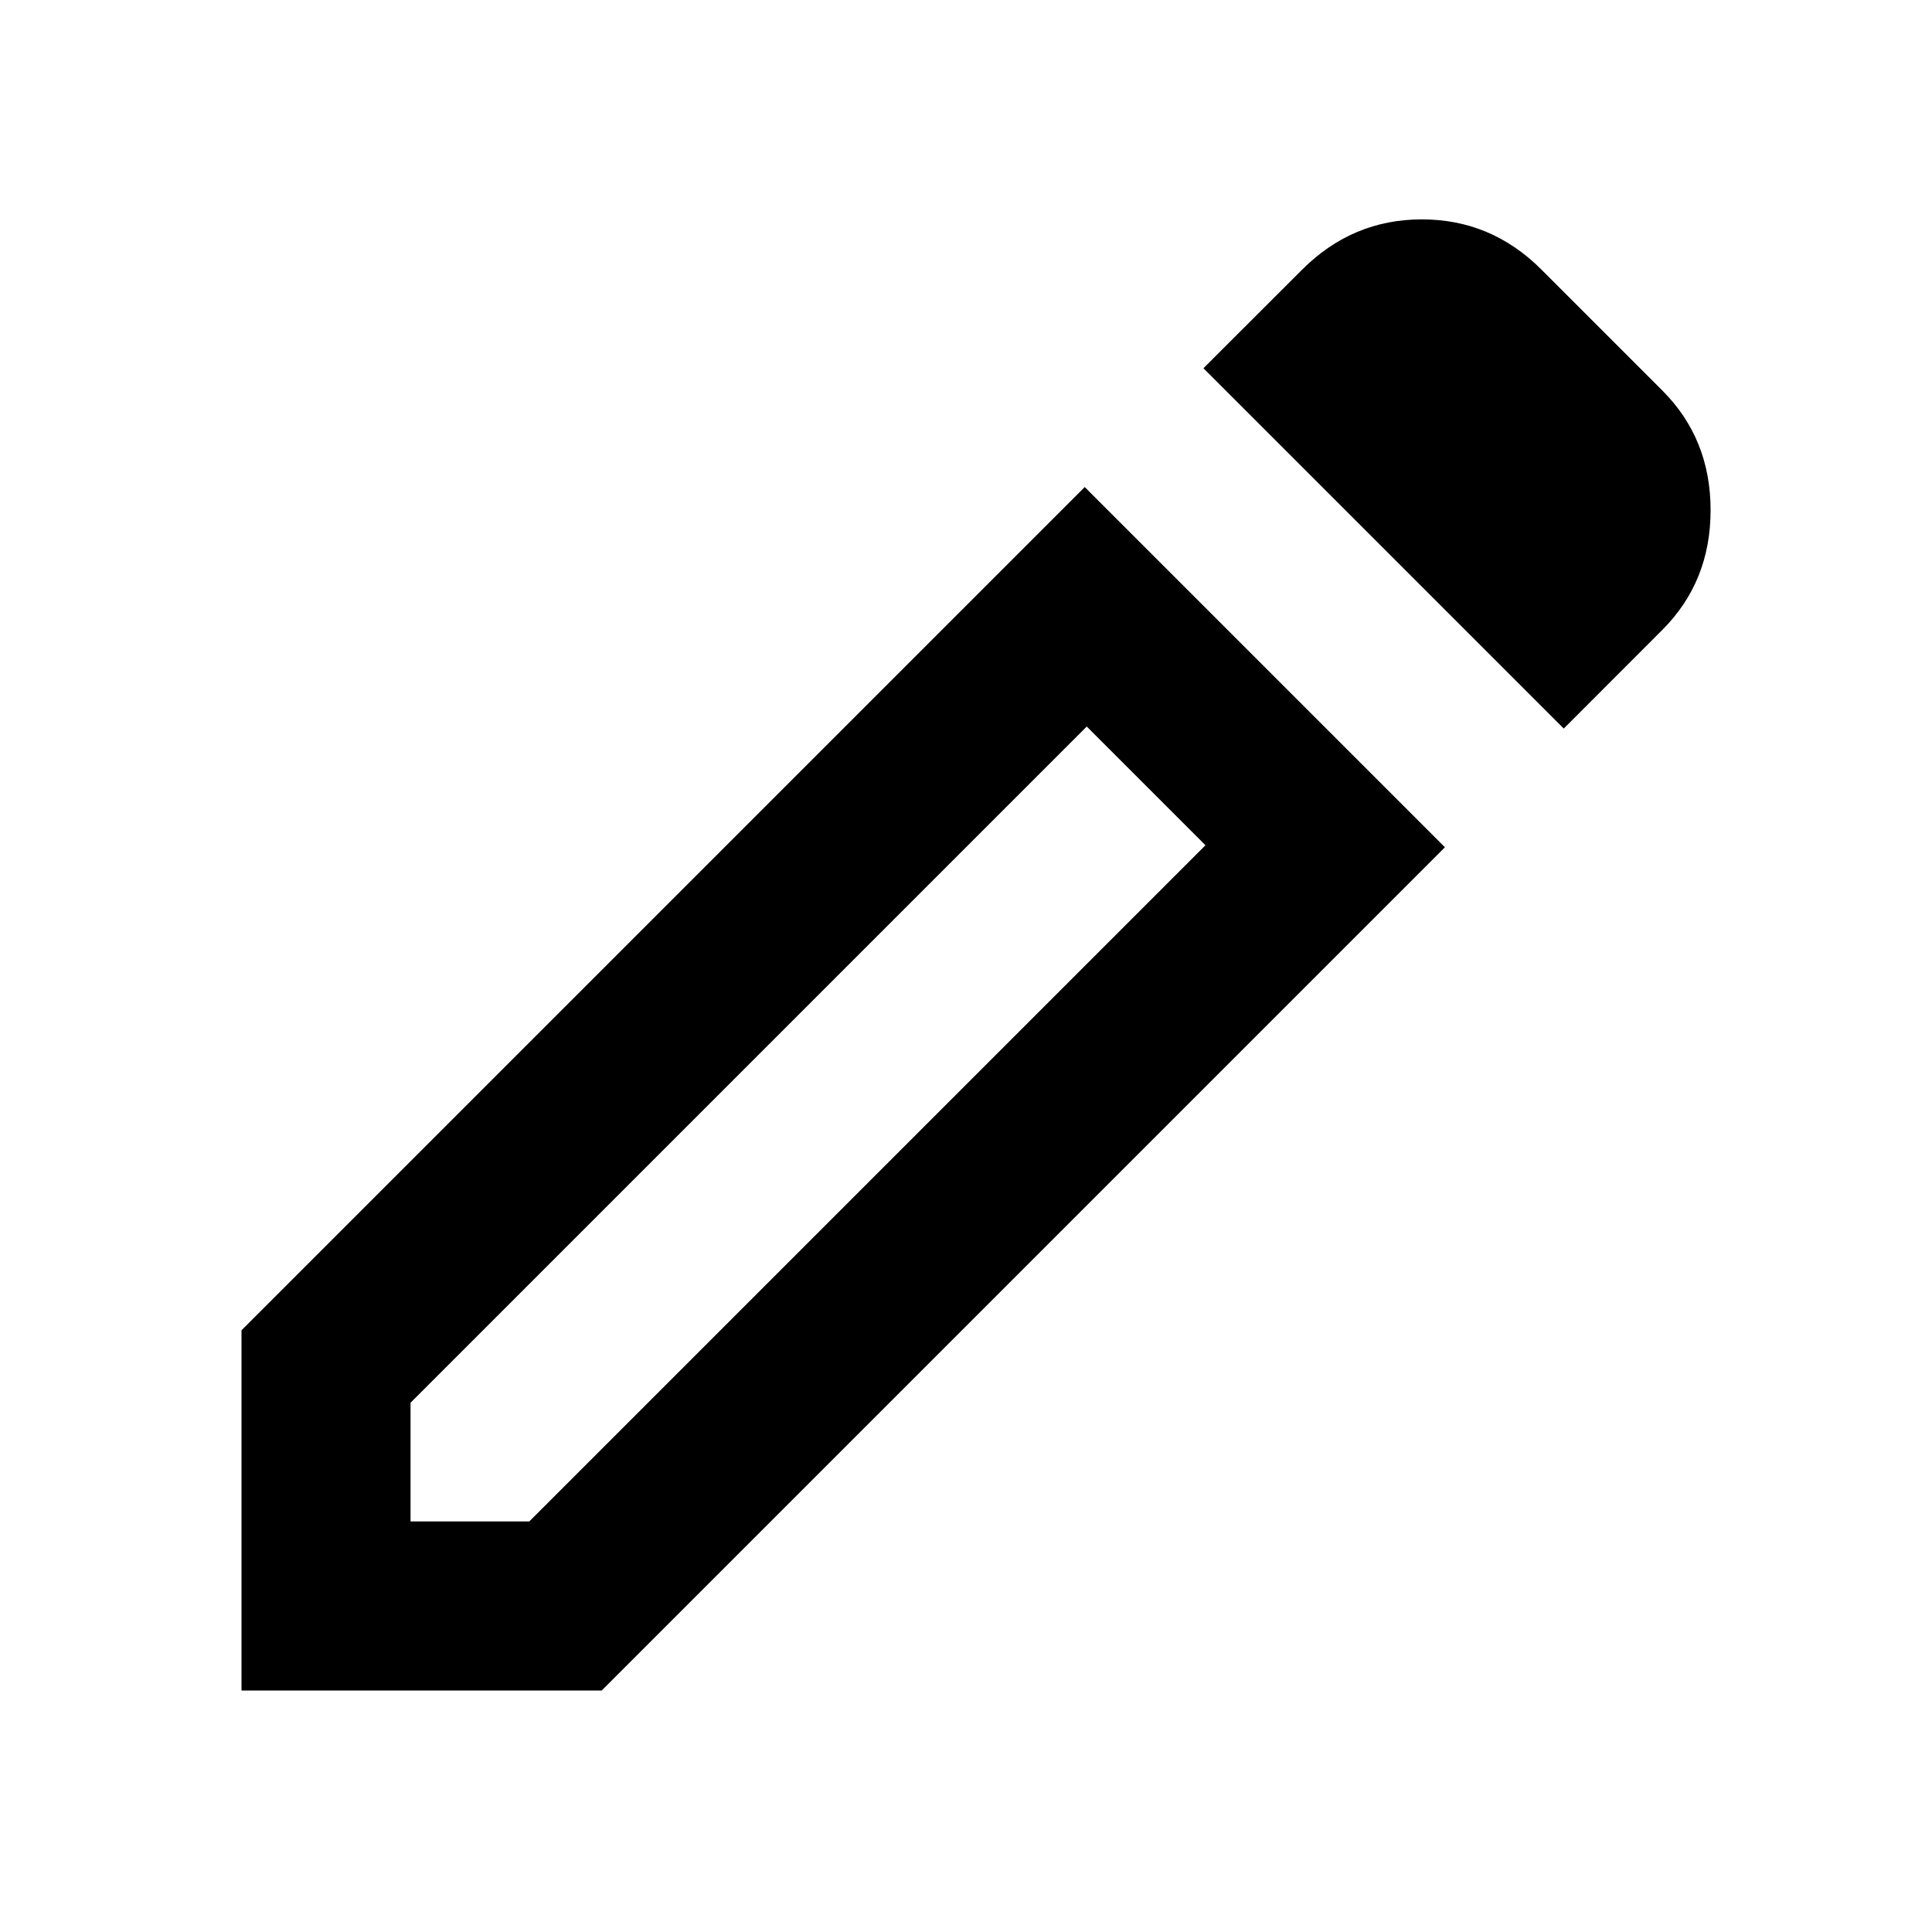
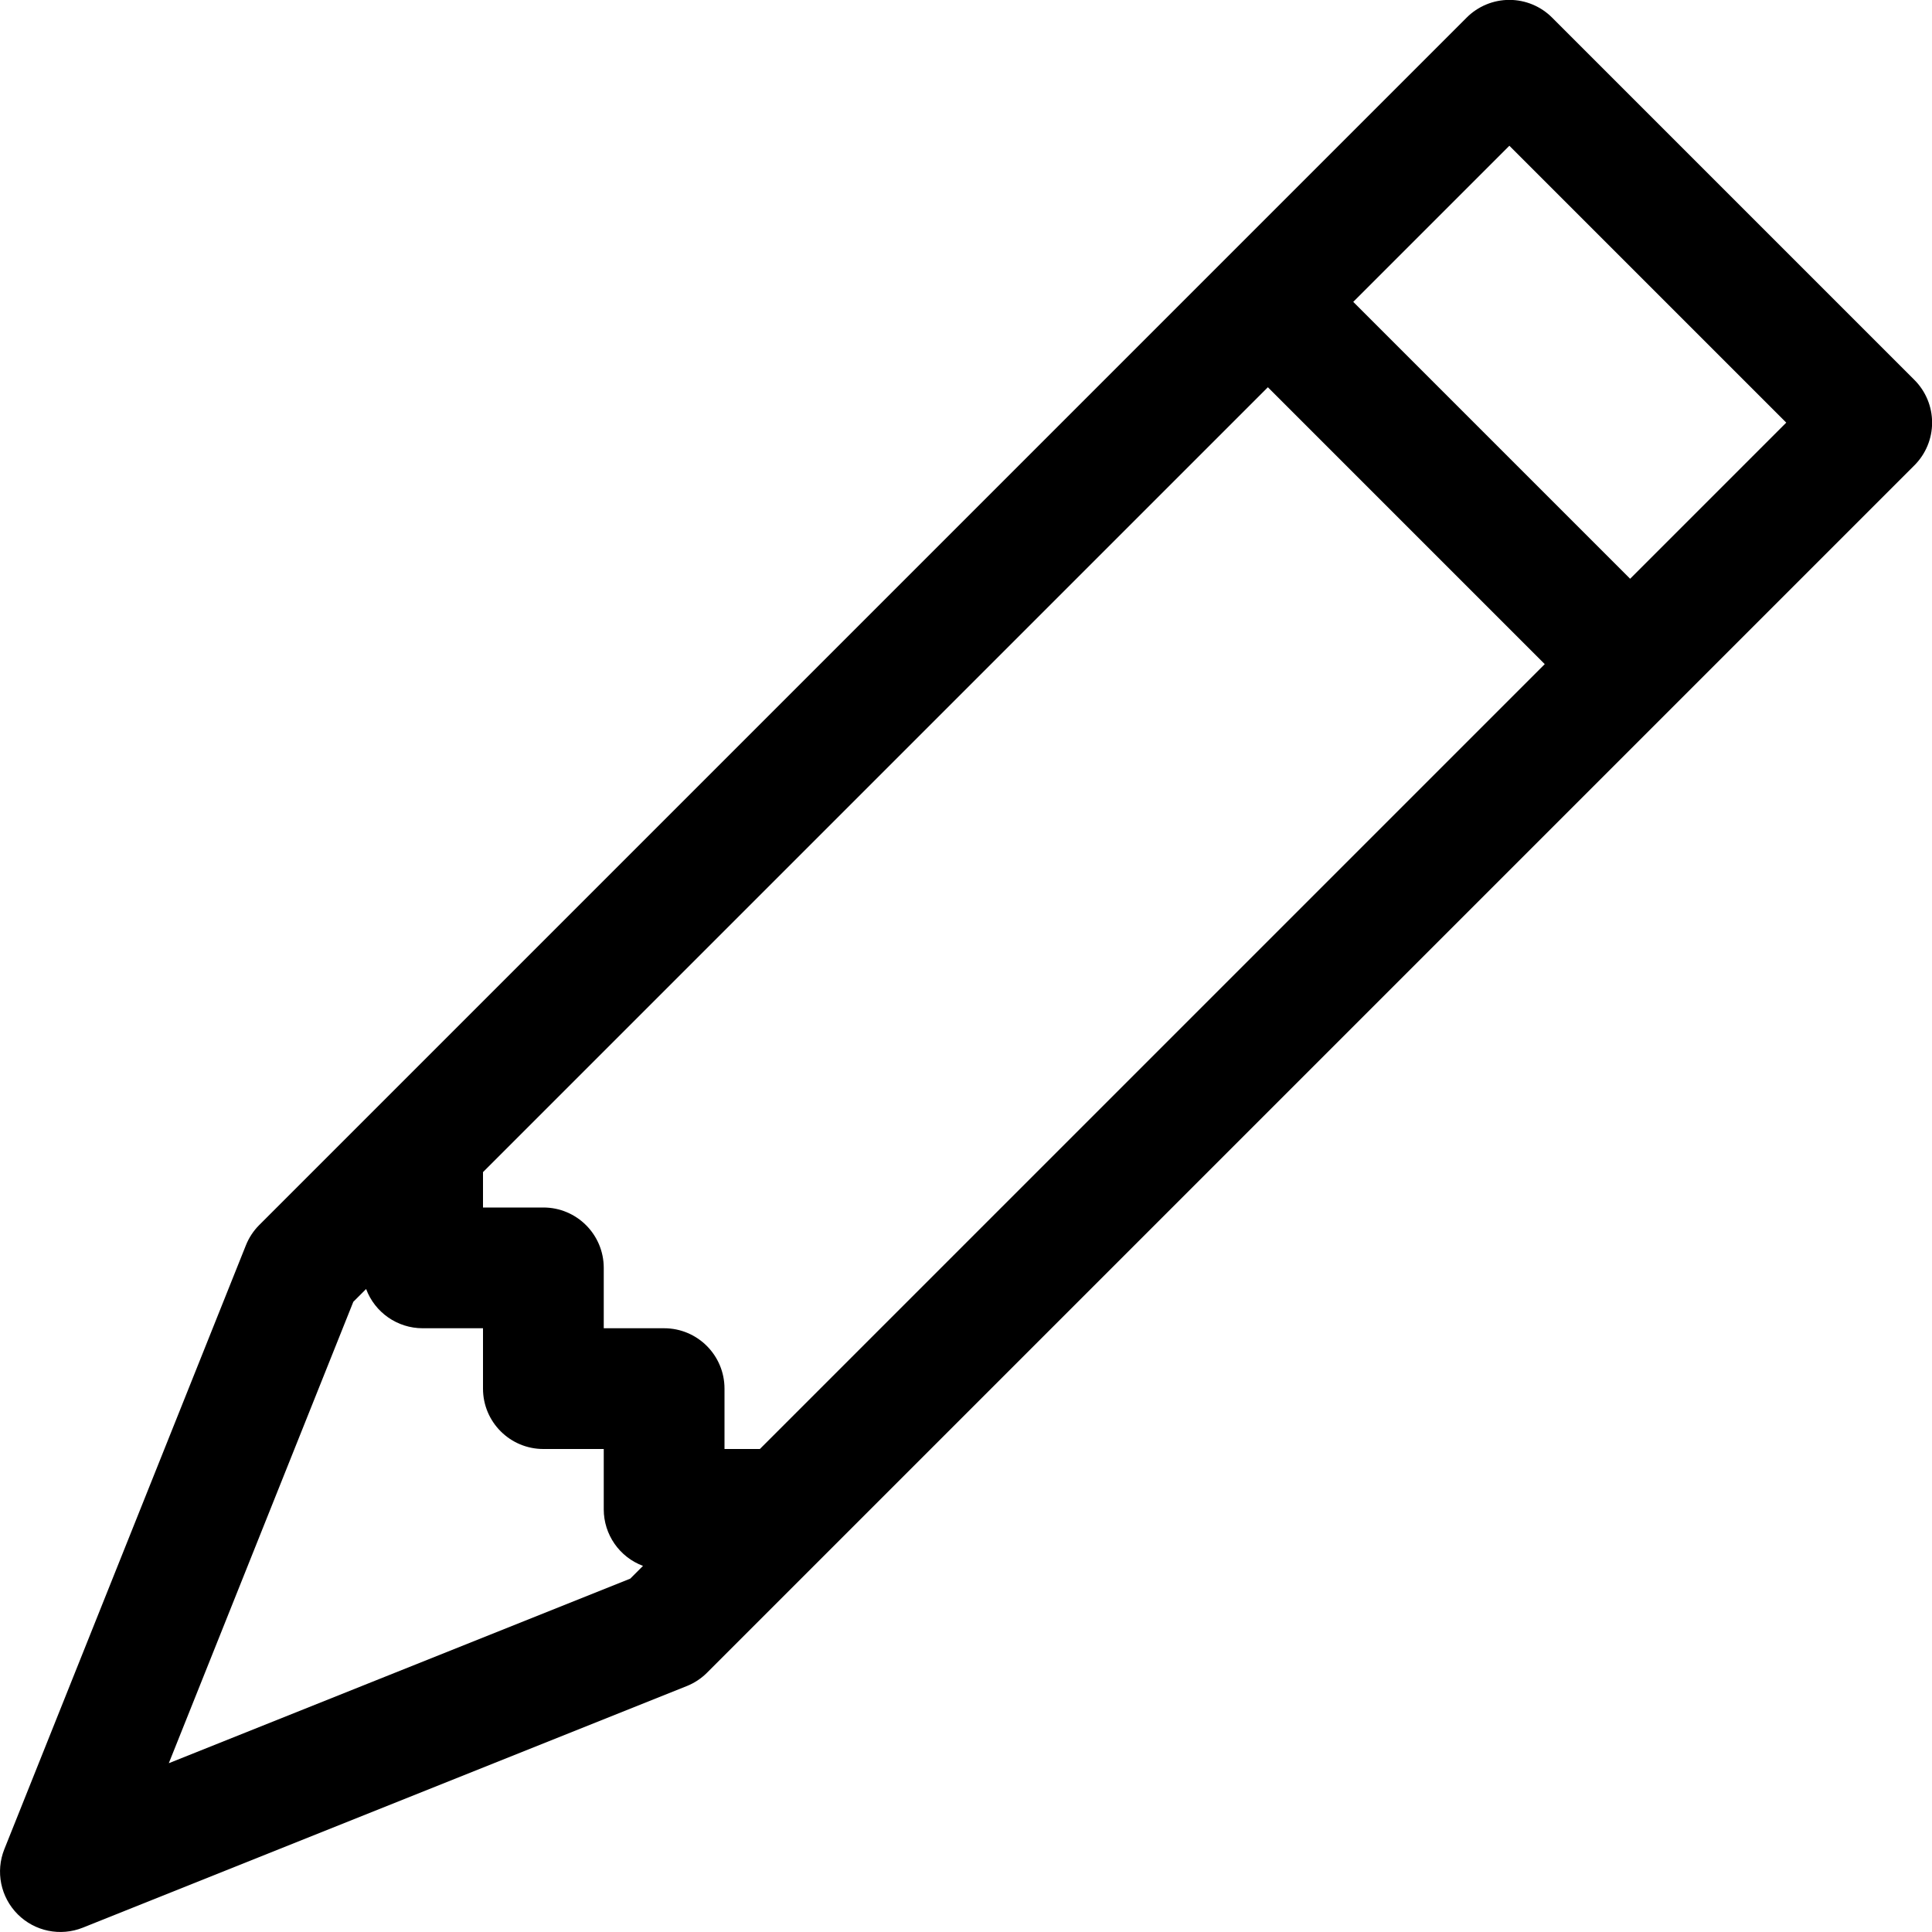
- <svg xmlns="http://www.w3.org/2000/svg" height="20" width="20">
-   <path d="M4.25 15.75h1.229l7-7-1.229-1.229-7 7Zm11.938-8.208-3.73-3.73 1.021-1.02q.521-.521 1.24-.521t1.239.521l1.25 1.25q.5.5.5 1.239 0 .74-.5 1.24Zm-1.23 1.229L6.229 17.5H2.5v-3.729l8.729-8.729Zm-3.083-.625-.625-.625 1.229 1.229Z" />
+ <svg xmlns="http://www.w3.org/2000/svg" width="16" height="16" fill="currentColor" className="bi bi-pencil icon" viewBox="0 0 16 16">
+   <path d="M12.146.146a.5.5 0 0 1 .708 0l3 3a.5.5 0 0 1 0 .708l-10 10a.5.5 0 0 1-.168.11l-5 2a.5.5 0 0 1-.65-.65l2-5a.5.5 0 0 1 .11-.168l10-10zM11.207 2.5 13.5 4.793 14.793 3.5 12.5 1.207 11.207 2.5zm1.586 3L10.5 3.207 4 9.707V10h.5a.5.5 0 0 1 .5.5v.5h.5a.5.5 0 0 1 .5.5v.5h.293l6.5-6.5zm-9.761 5.175-.106.106-1.528 3.821 3.821-1.528.106-.106A.5.5 0 0 1 5 12.5V12h-.5a.5.5 0 0 1-.5-.5V11h-.5a.5.5 0 0 1-.468-.325z" />
</svg>
